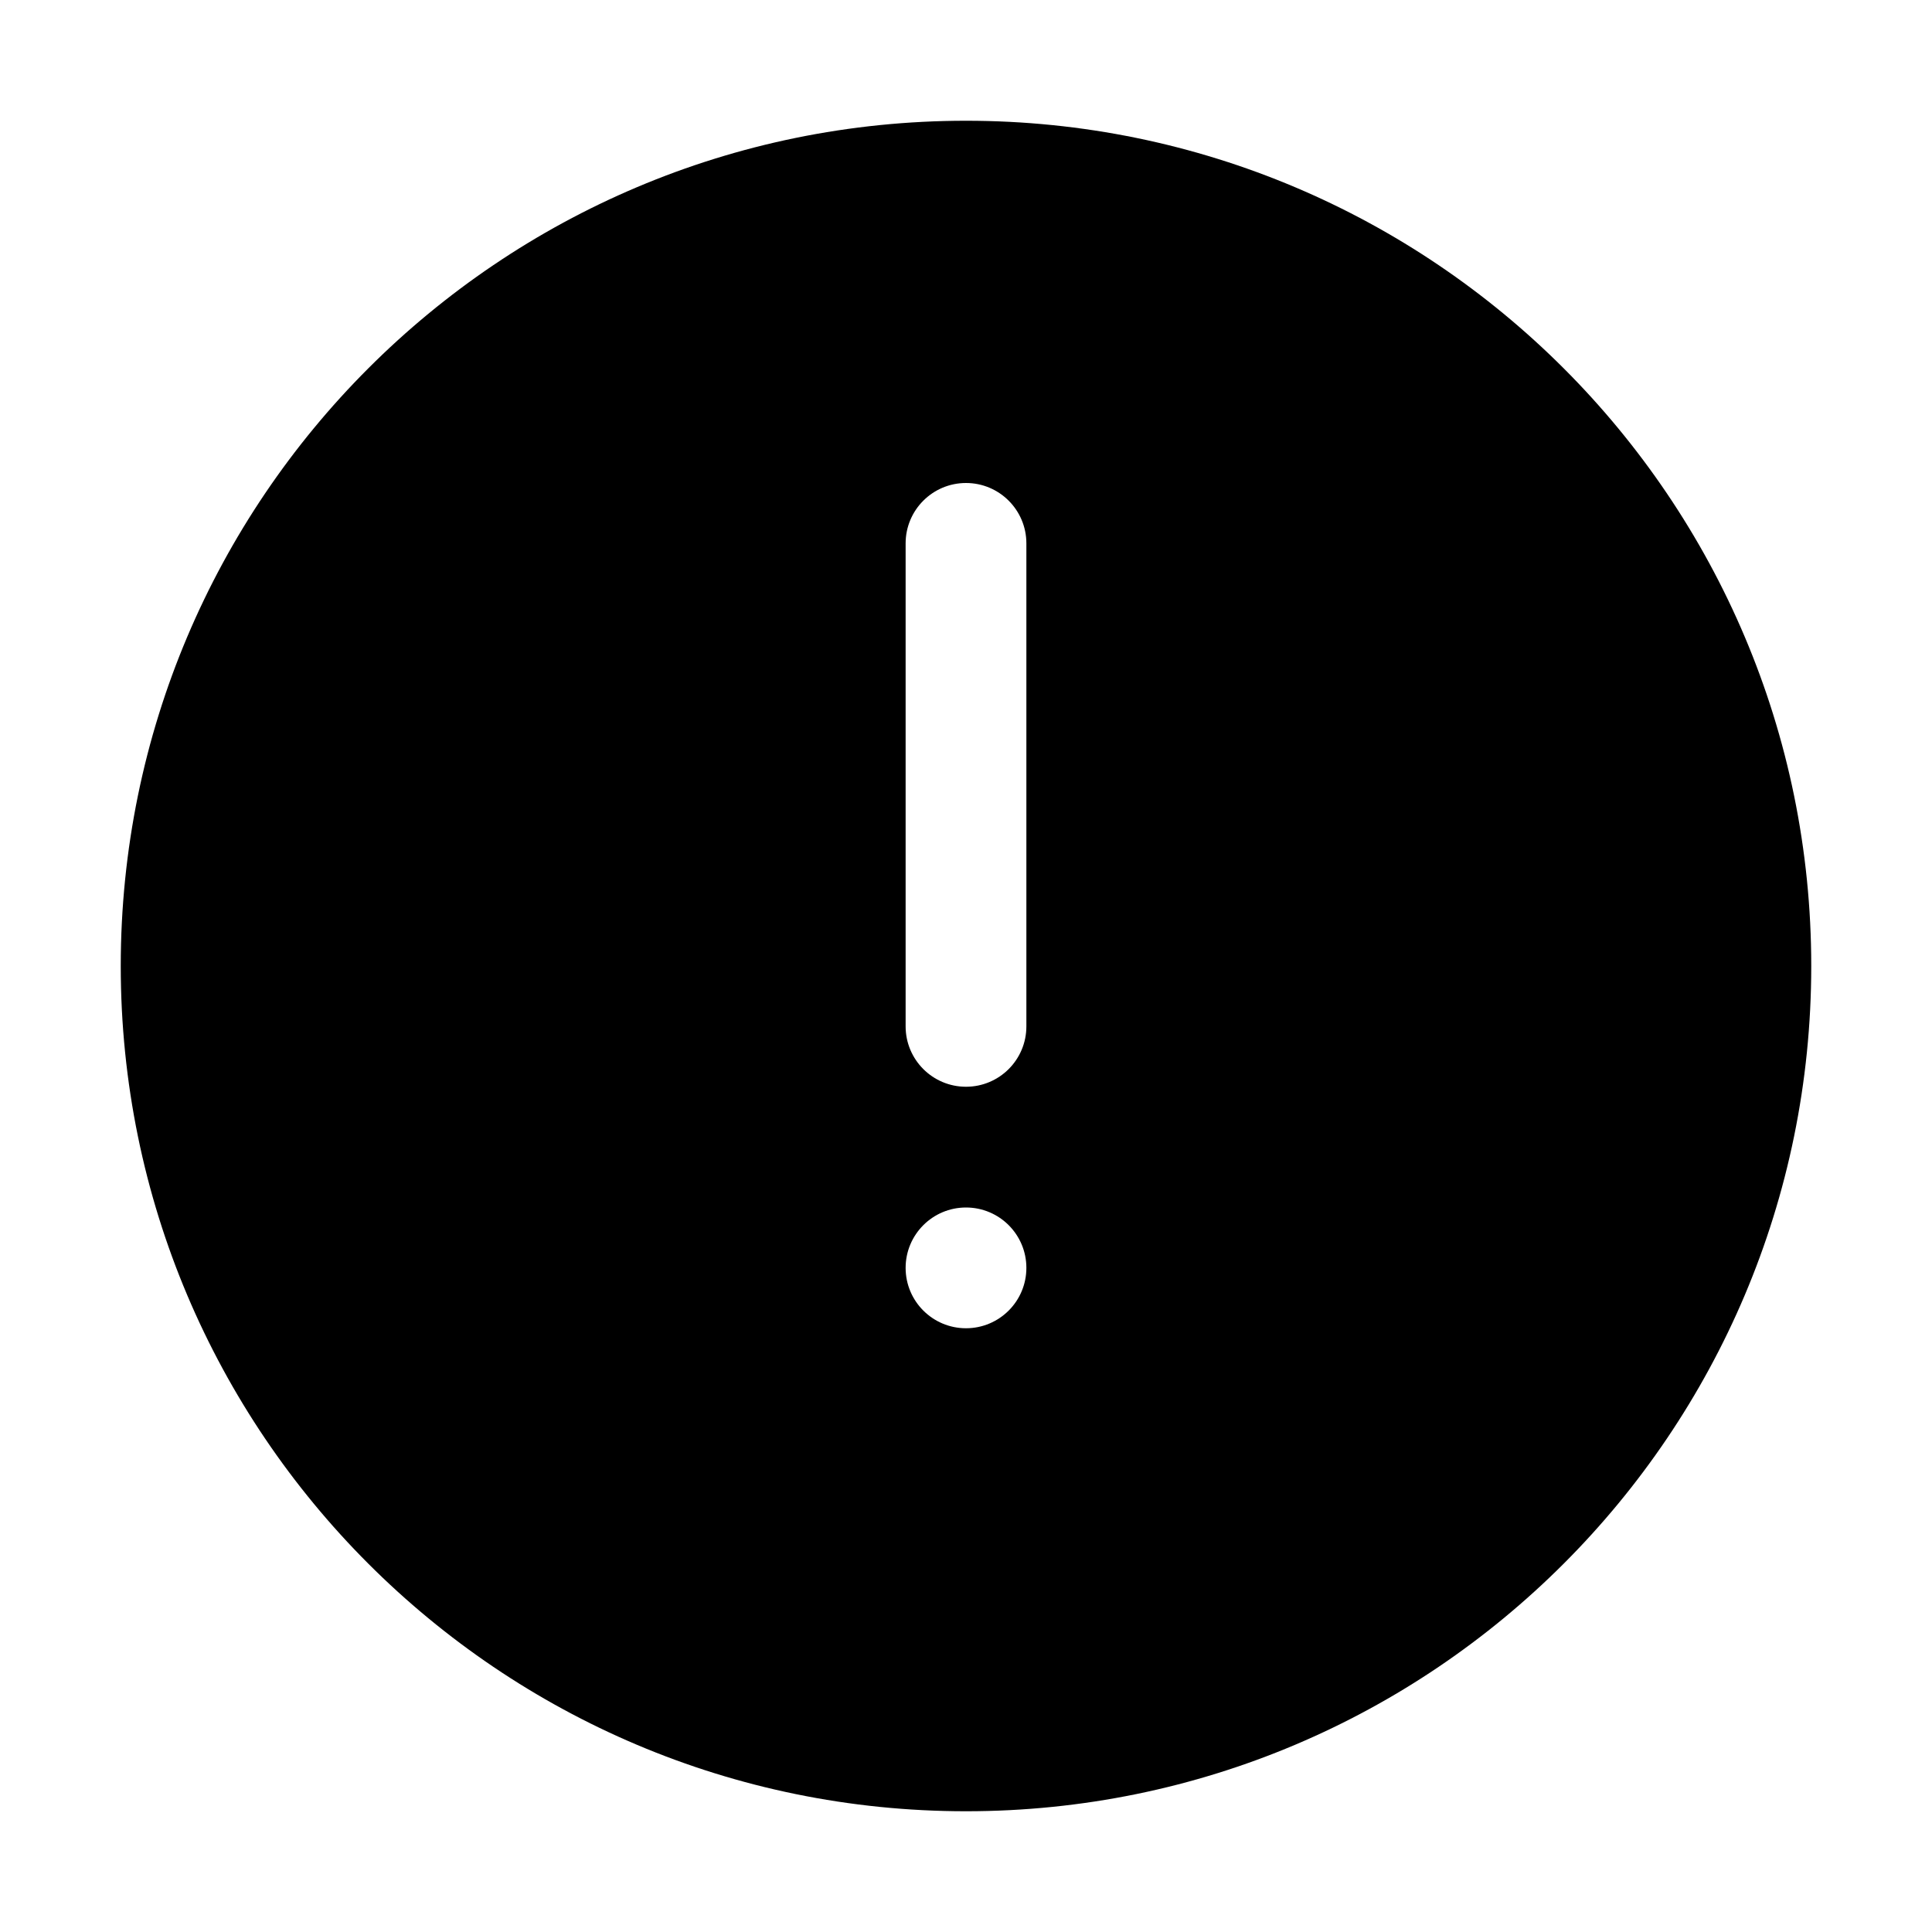
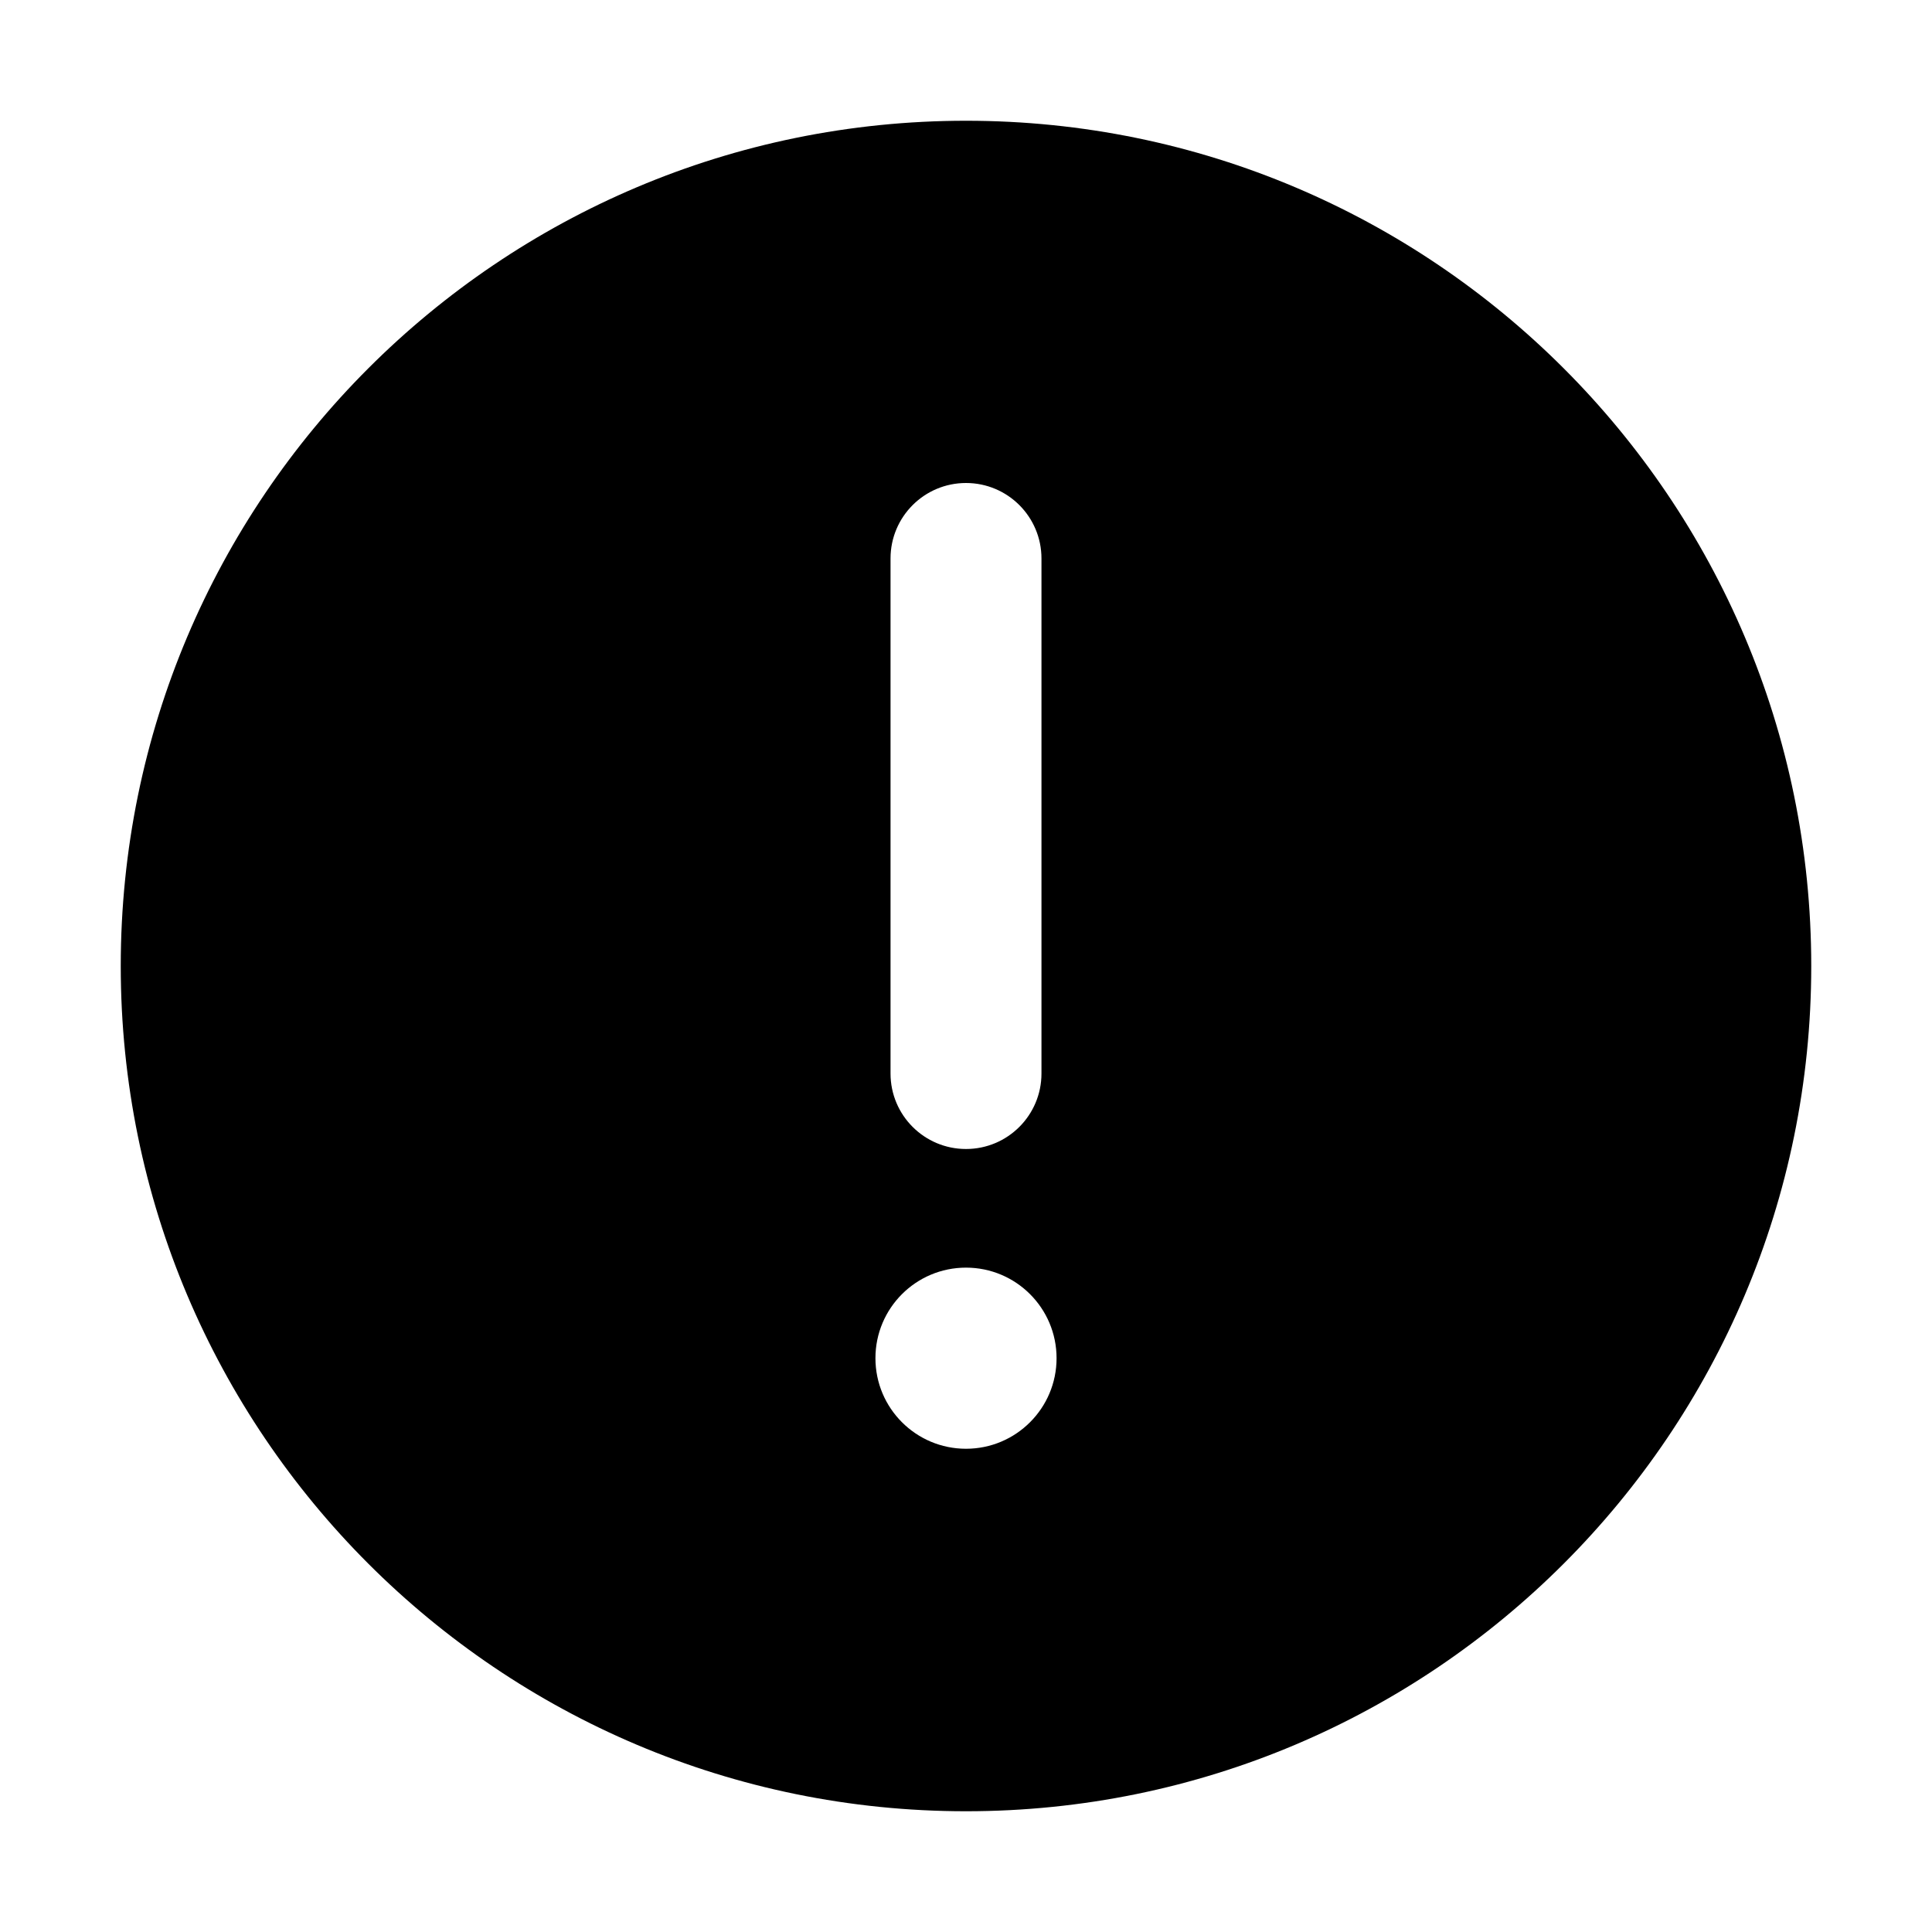
<svg xmlns="http://www.w3.org/2000/svg" width="32" height="32" fill="currentColor" viewBox="0 0 32 32">
-   <path fill-rule="evenodd" d="M16 30c7.732 0 14-6.268 14-14S23.732 2 16 2 2 8.268 2 16s6.268 14 14 14Zm0-22a1 1 0 0 1 1 1v8a1 1 0 1 1-2 0V9a1 1 0 0 1 1-1Zm0 14a1 1 0 1 0 0-2 1 1 0 0 0 0 2Z" clip-rule="evenodd" />
+   <path fill-rule="evenodd" d="M16 30c7.732 0 14-6.268 14-14S23.732 2 16 2 2 8.268 2 16s6.268 14 14 14Zm1.5-7.504a1.5 1.5 0 1 1-3 0 1.5 1.5 0 0 1 3 0ZM17.25 9.25a1.25 1.25 0 1 0-2.5 0v8.531a1.25 1.25 0 1 0 2.5 0V9.25Z" clip-rule="evenodd" />
</svg>
